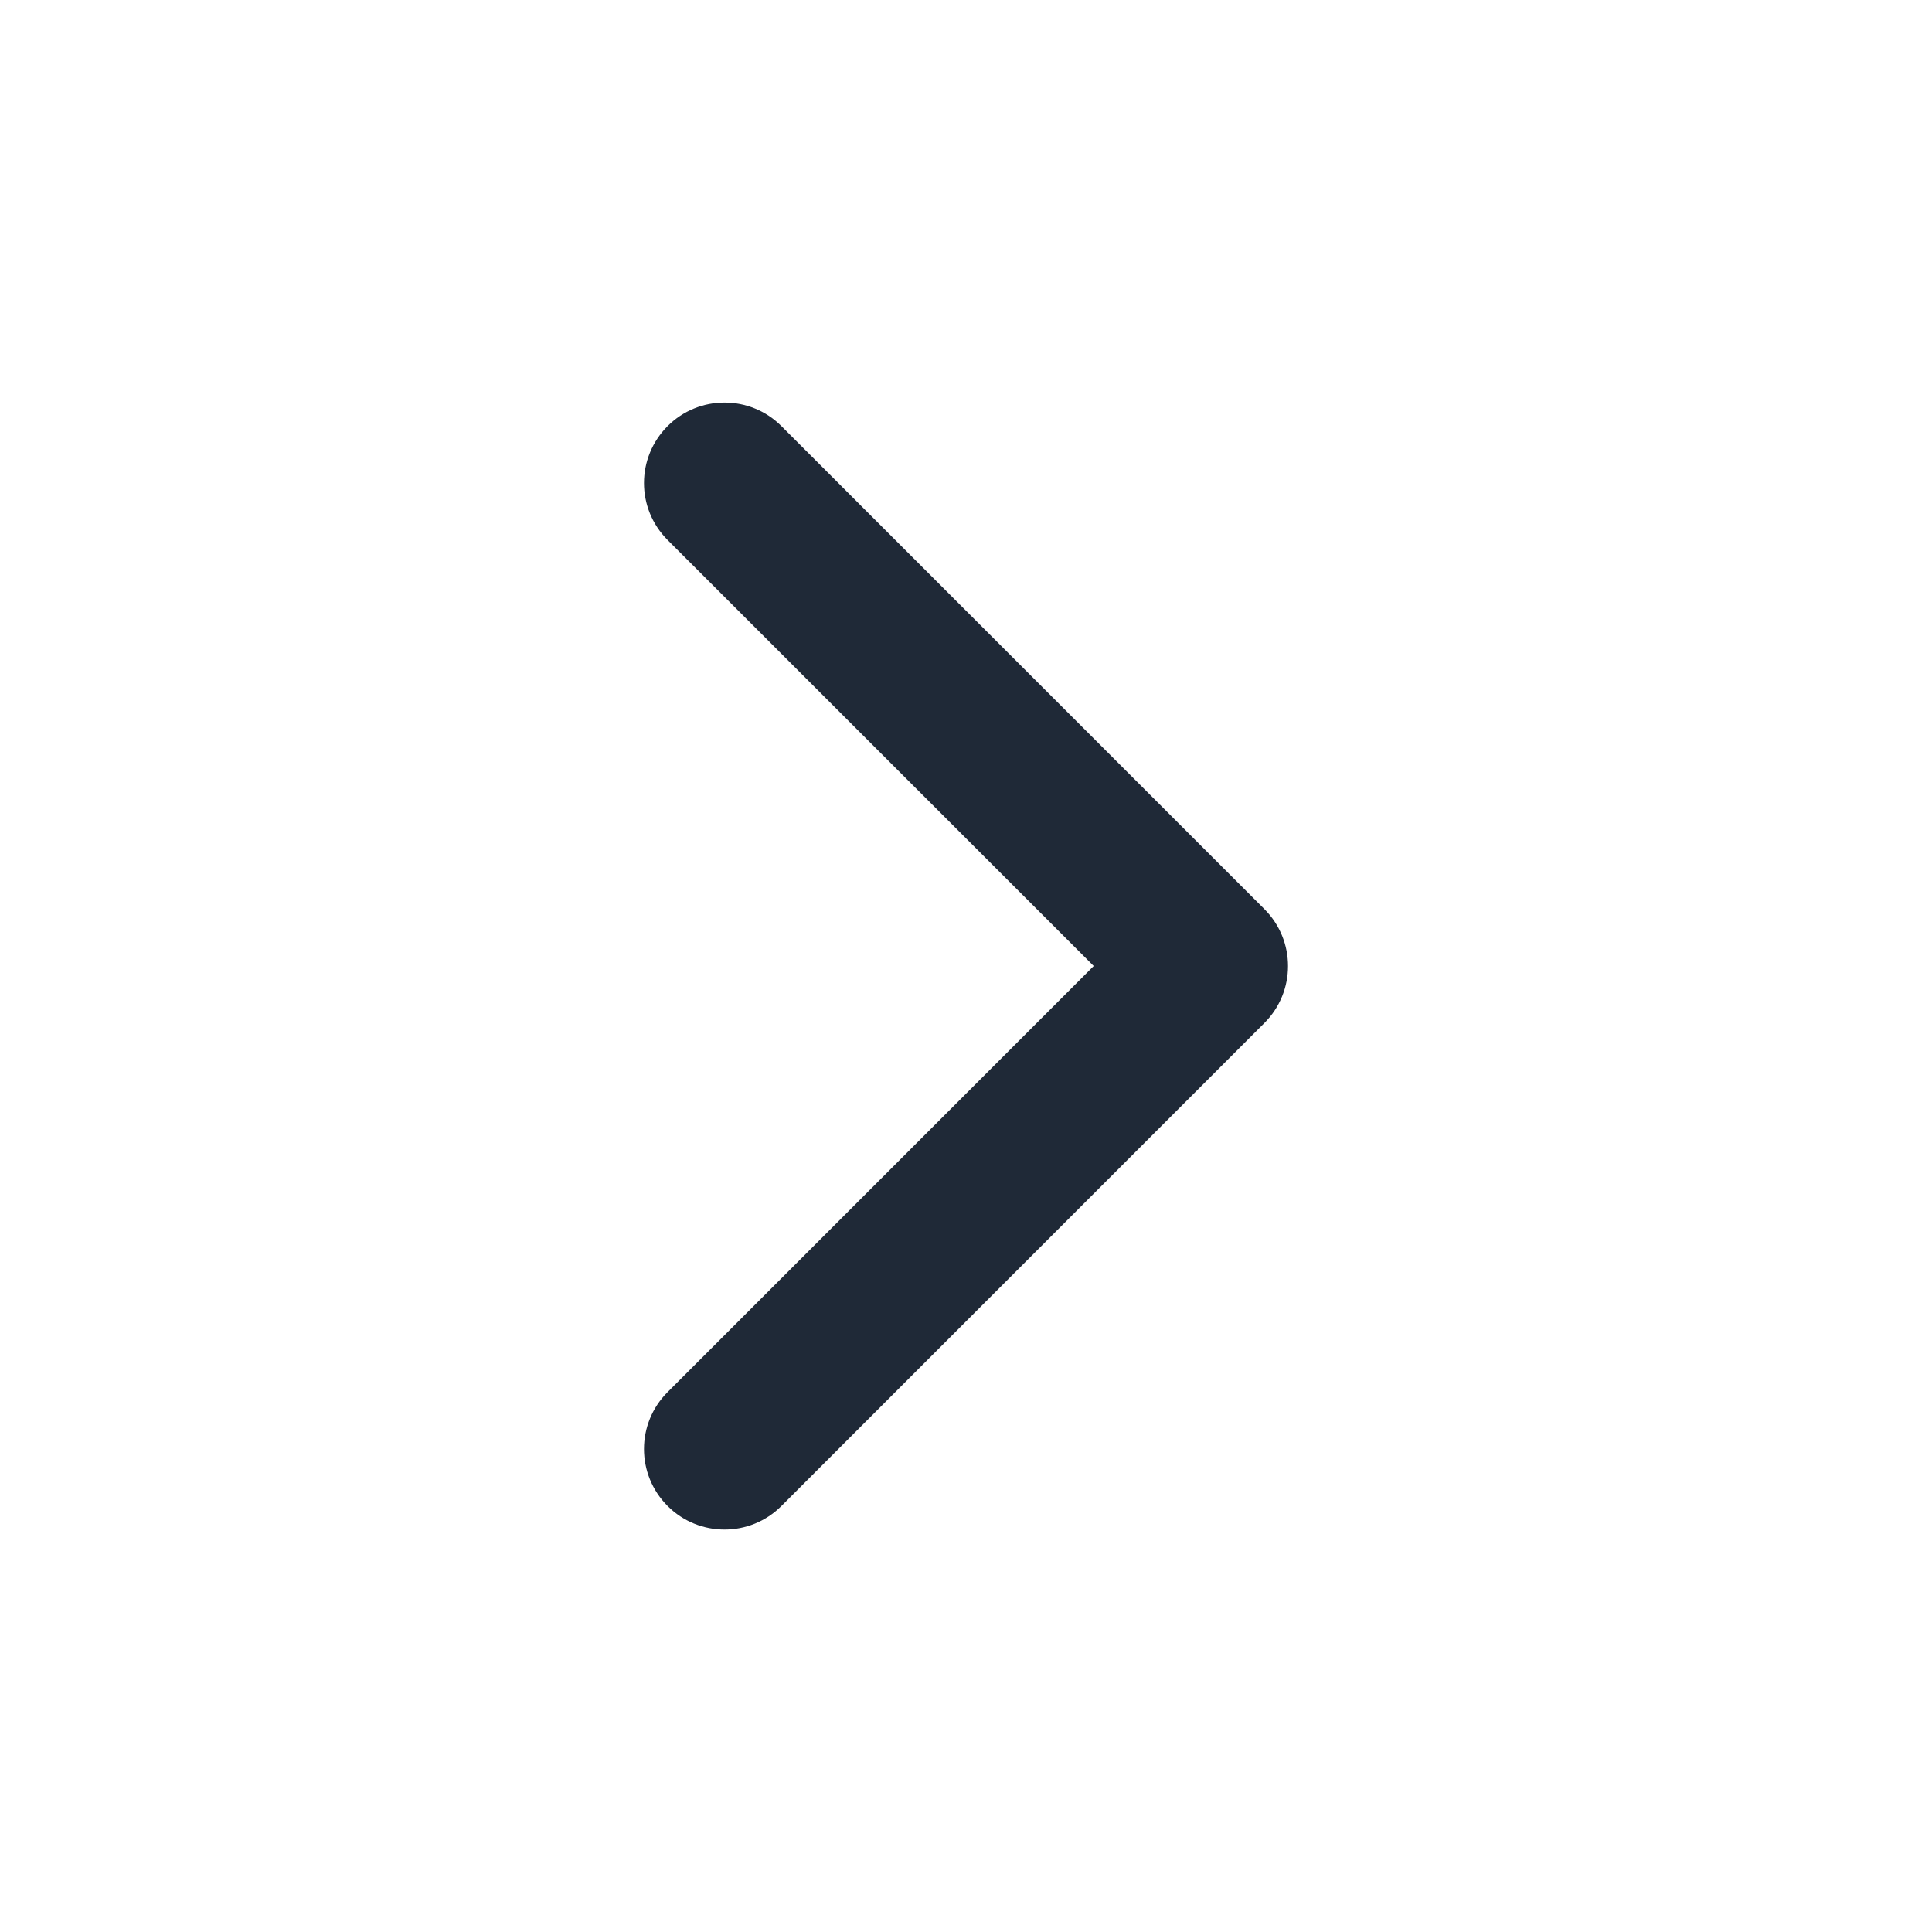
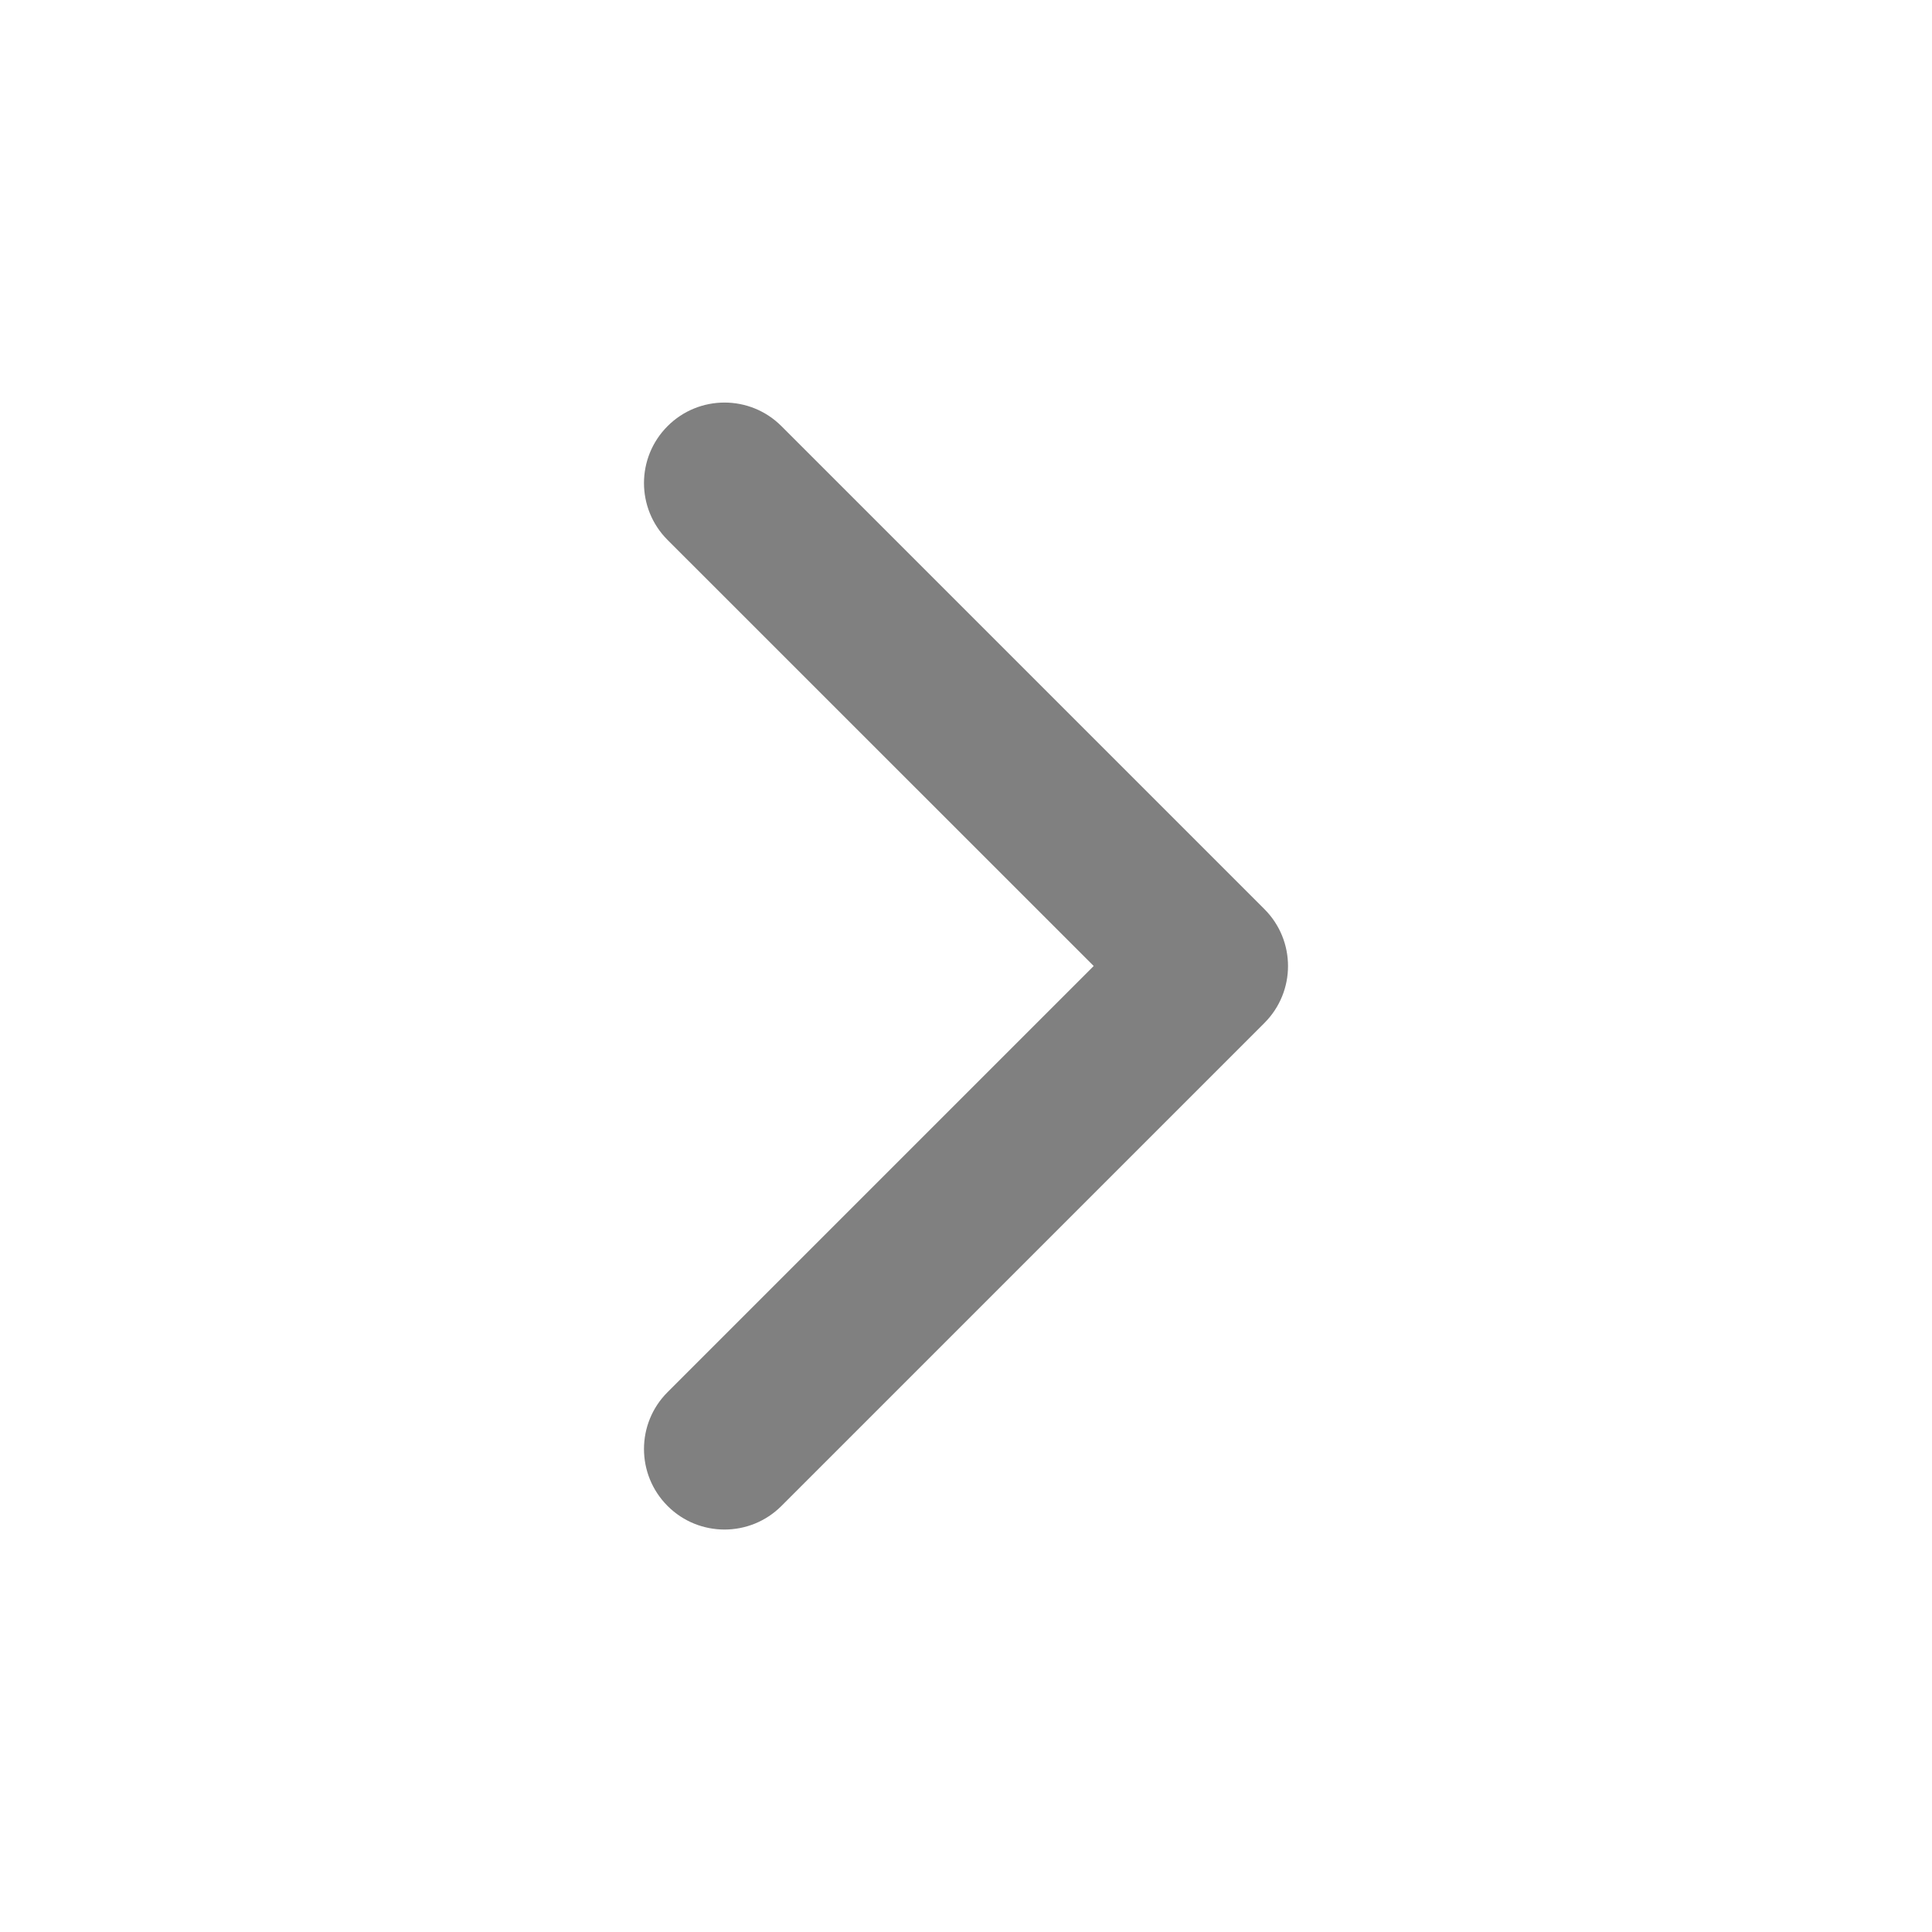
- <svg xmlns="http://www.w3.org/2000/svg" width="20" height="20" viewBox="0 0 20 20" fill="#1F2937">
+ <svg xmlns="http://www.w3.org/2000/svg" width="20" height="20" viewBox="0 0 20 20" fill="grey">
  <g id="Icon/chevron-left">
    <path id="Vector" fill-rule="evenodd" clip-rule="evenodd" d="M6.911 4.411C6.585 4.737 6.585 5.264 6.911 5.59L11.322 10L6.911 14.411C6.585 14.736 6.585 15.264 6.911 15.59C7.236 15.915 7.764 15.915 8.089 15.59L13.089 10.59C13.415 10.264 13.415 9.737 13.089 9.411L8.089 4.411C7.764 4.086 7.236 4.086 6.911 4.411Z" />
  </g>
</svg>
